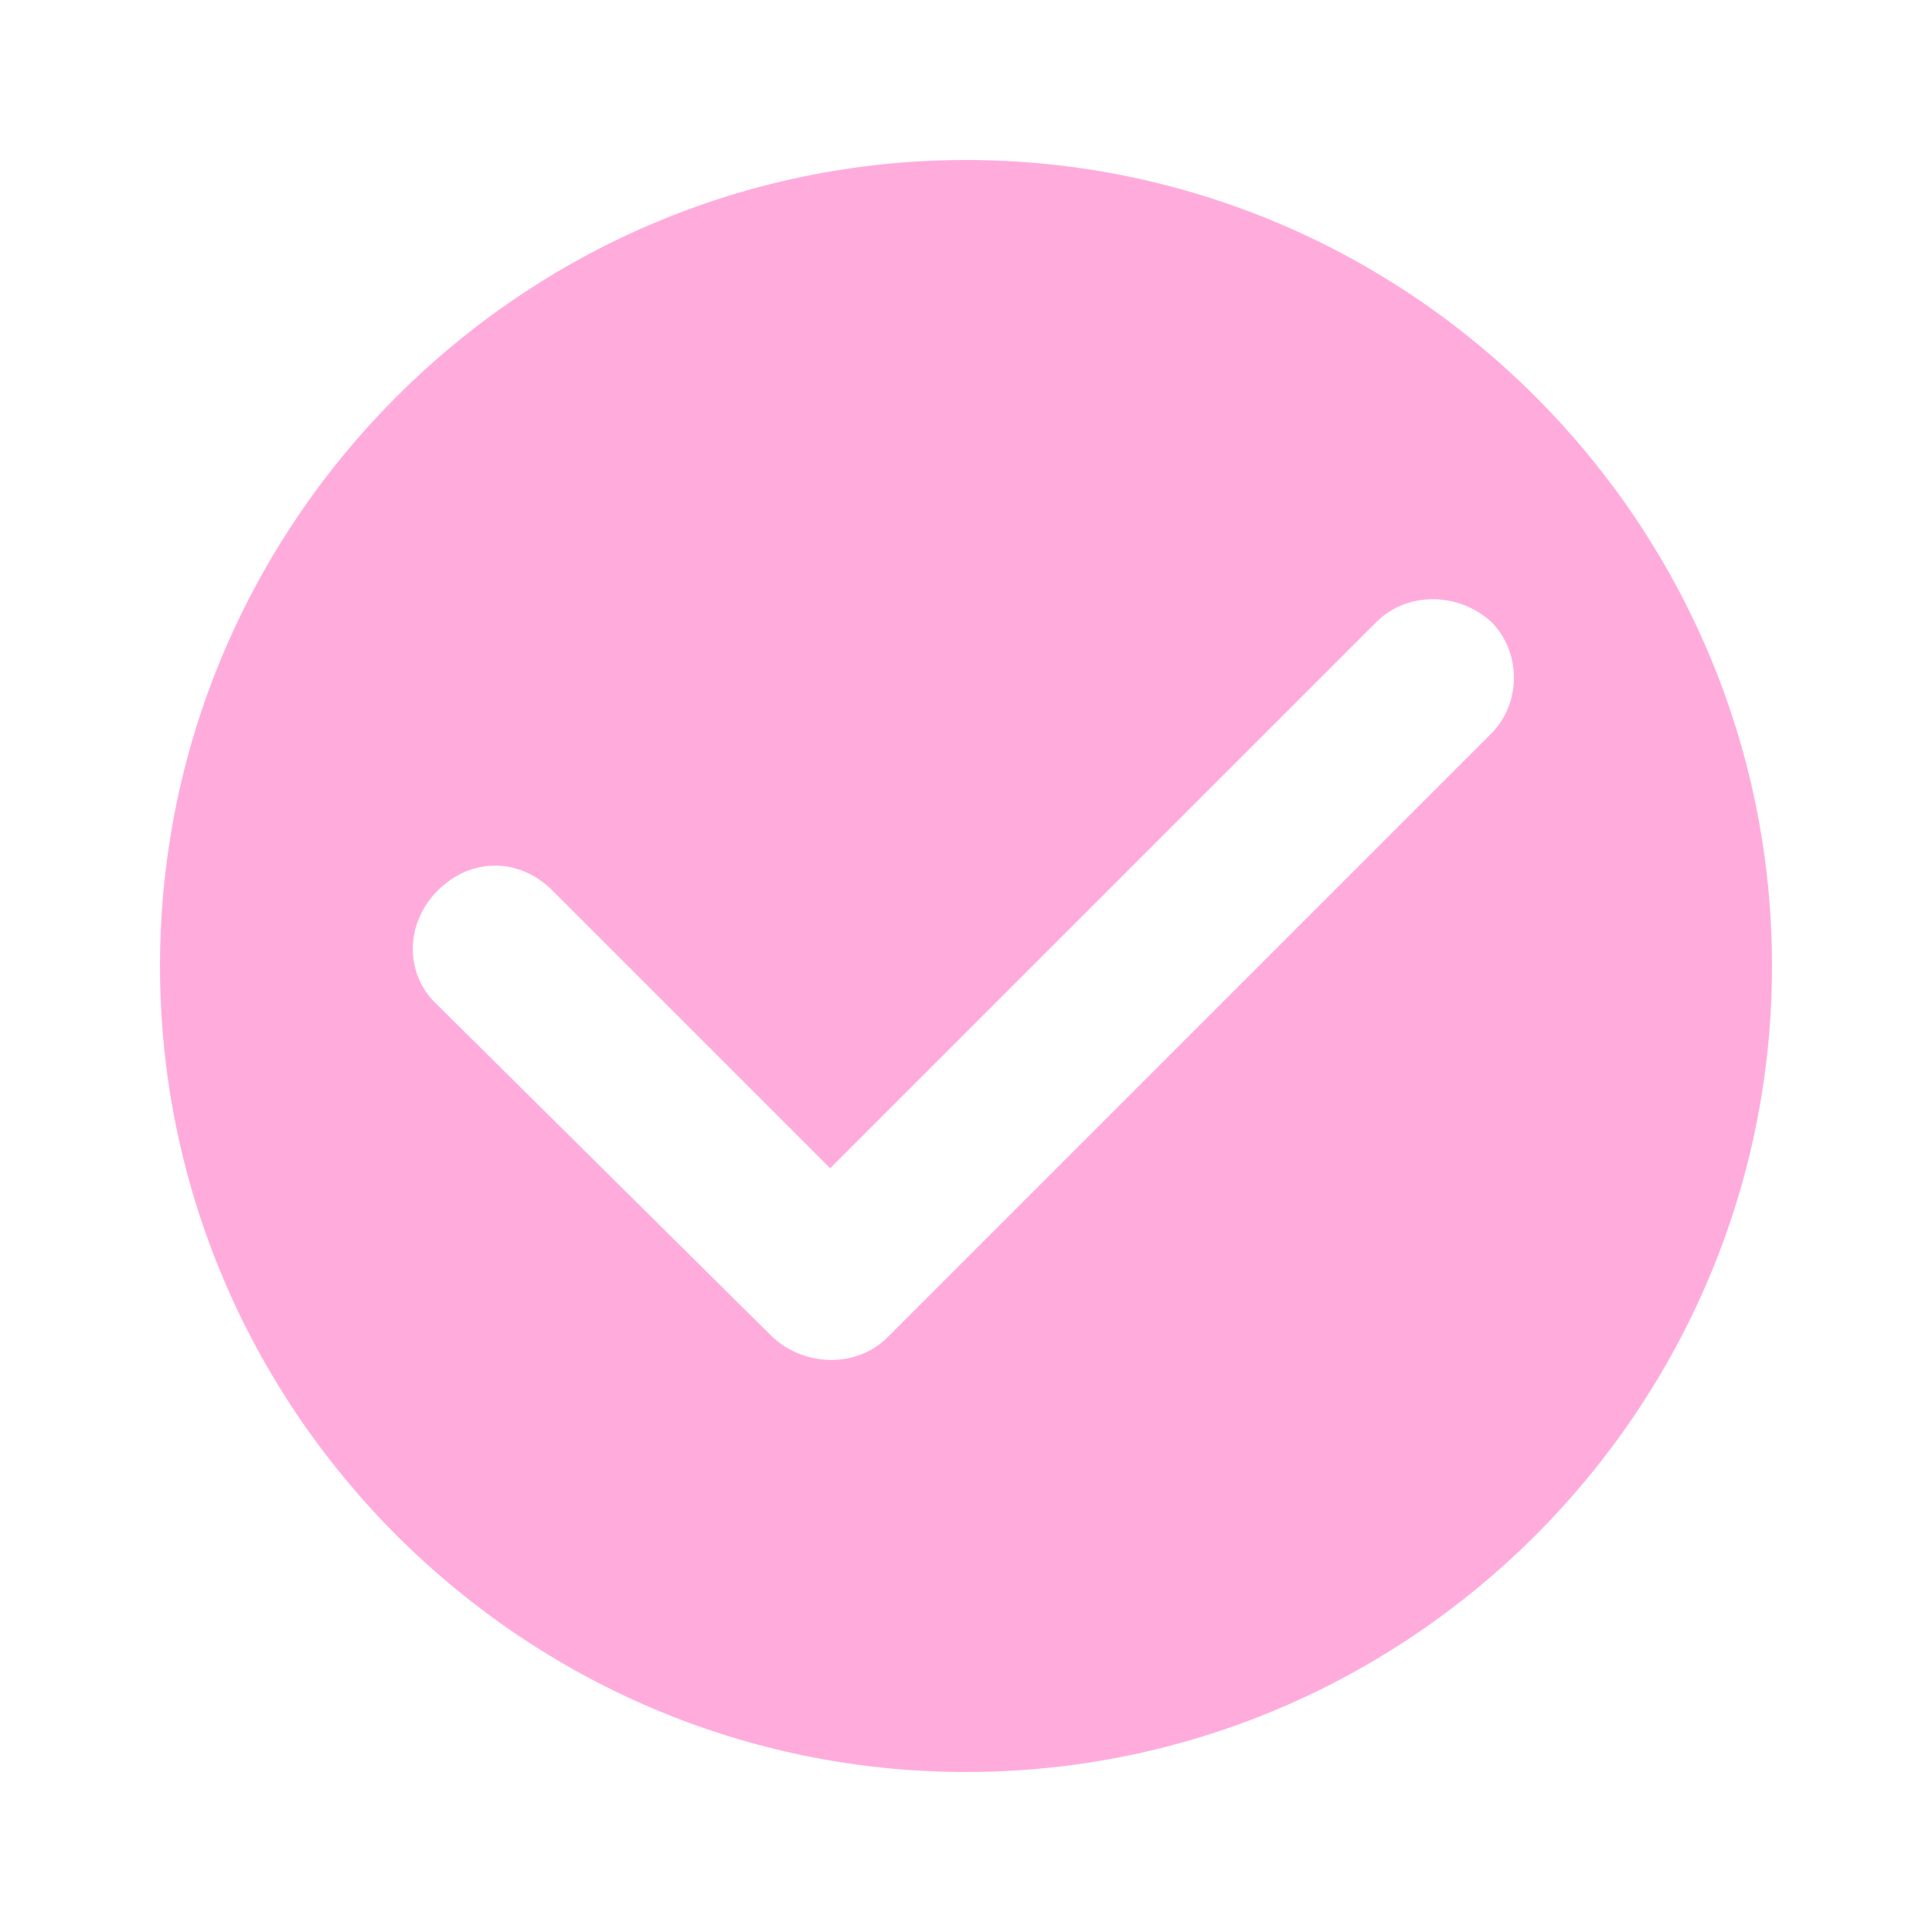
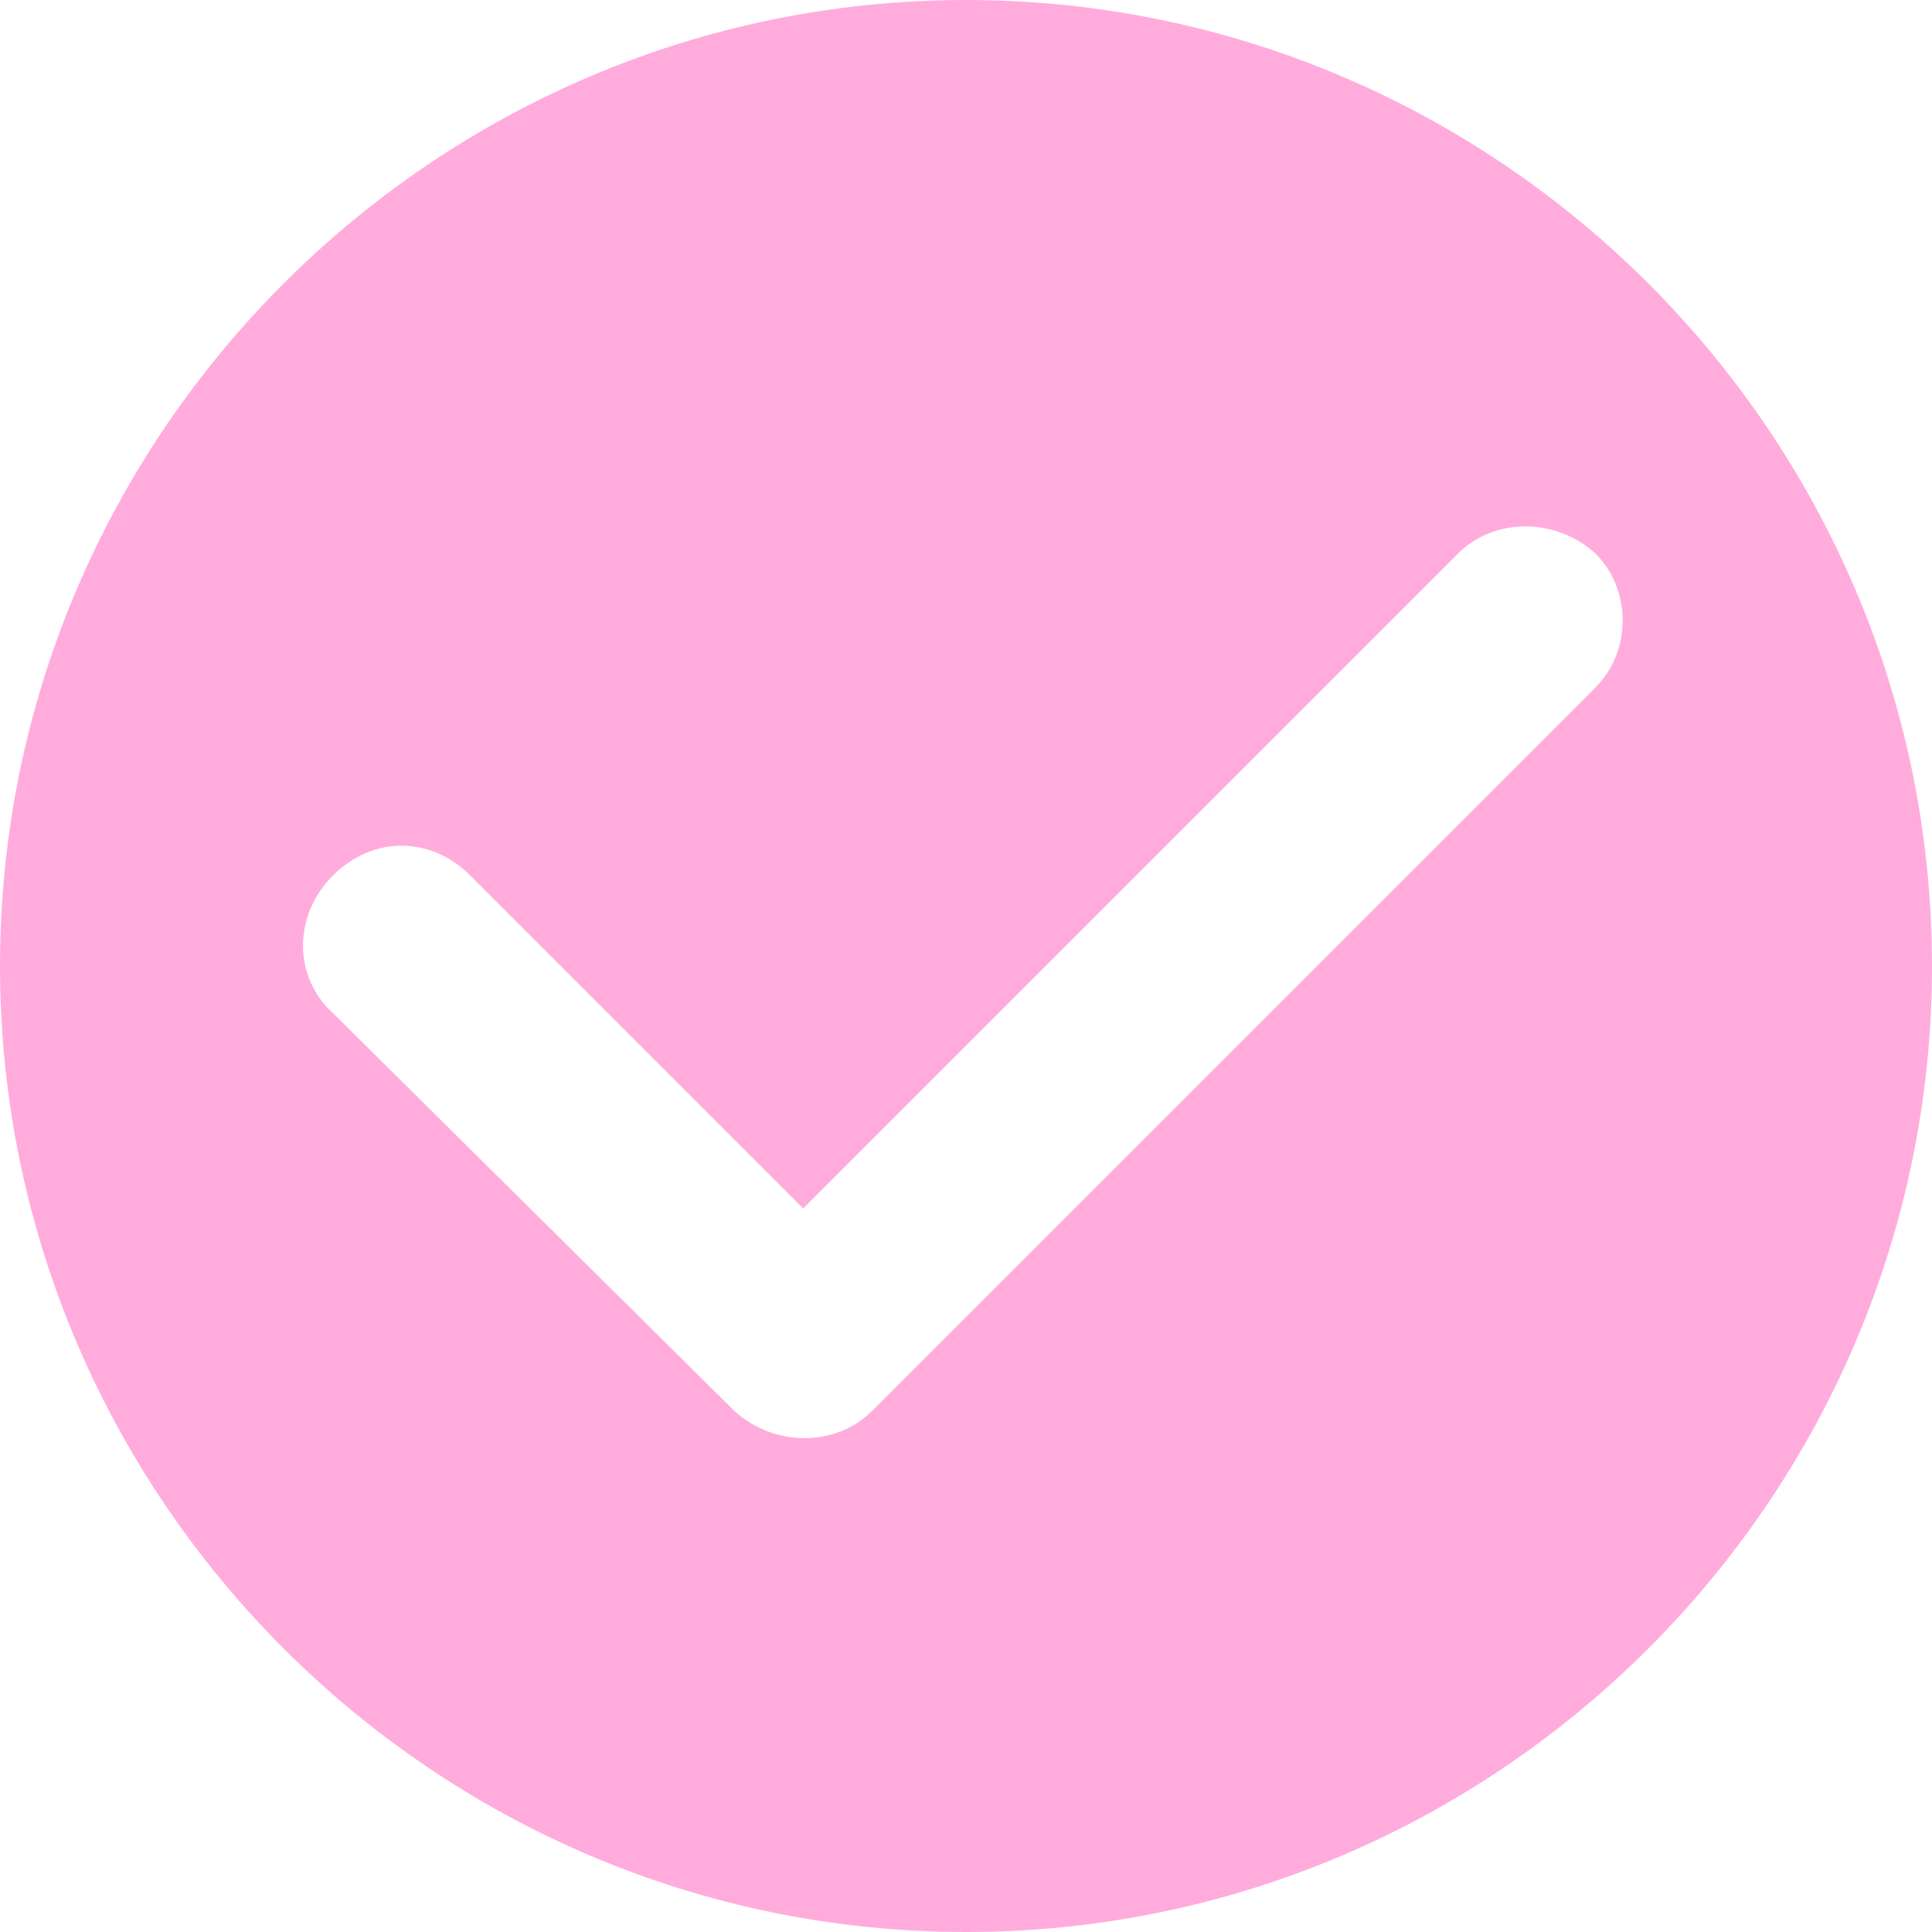
- <svg xmlns="http://www.w3.org/2000/svg" id="vector" width="16.0d" height="16.0d" viewBox="0 0 64.0 64.0">
-   <path fill="#ff0f9d58" d="M32,5.3C17.3,5.3 5.3,17.3 5.3,32s12,26.7 26.7,26.7s26.7,-12 26.7,-26.7S46.7,5.3 32,5.3z" id="path_0" />
-   <path fill="#ffffffff" d="M49.4,24.3l-20,20c-1,1 -2.7,1 -3.8,0l0,0l-11.1,-11c-1.1,-1 -1.1,-2.7 0,-3.8s2.7,-1.1 3.8,0l0,0l9.2,9.2l18.1,-18.1c1,-1 2.7,-1 3.8,0C50.4,21.6 50.4,23.3 49.4,24.3L49.4,24.3z" id="path_1" />
+ <svg xmlns="http://www.w3.org/2000/svg" id="vector" width="53.4" height="53.4" viewBox="0 0 53.4 53.4" version="1.1">
+   <defs id="defs1715" />
+   <path fill="#ff0f9d58" d="M 26.7,0 C 12,0 0,12 0,26.7 0,41.4 12,53.4 26.7,53.4 41.4,53.4 53.4,41.4 53.4,26.7 53.4,12 41.4,0 26.7,0 Z" id="path_0" />
+   <path fill="#ffffffff" d="m 44.1,19 -20,20 c -1,1 -2.7,1 -3.8,0 v 0 L 9.2,28 c -1.1,-1 -1.1,-2.7 0,-3.8 1.1,-1.1 2.7,-1.1 3.8,0 v 0 l 9.2,9.2 18.1,-18.1 c 1,-1 2.7,-1 3.8,0 1,1 1,2.7 0,3.7 z" id="path_1" />
</svg>
